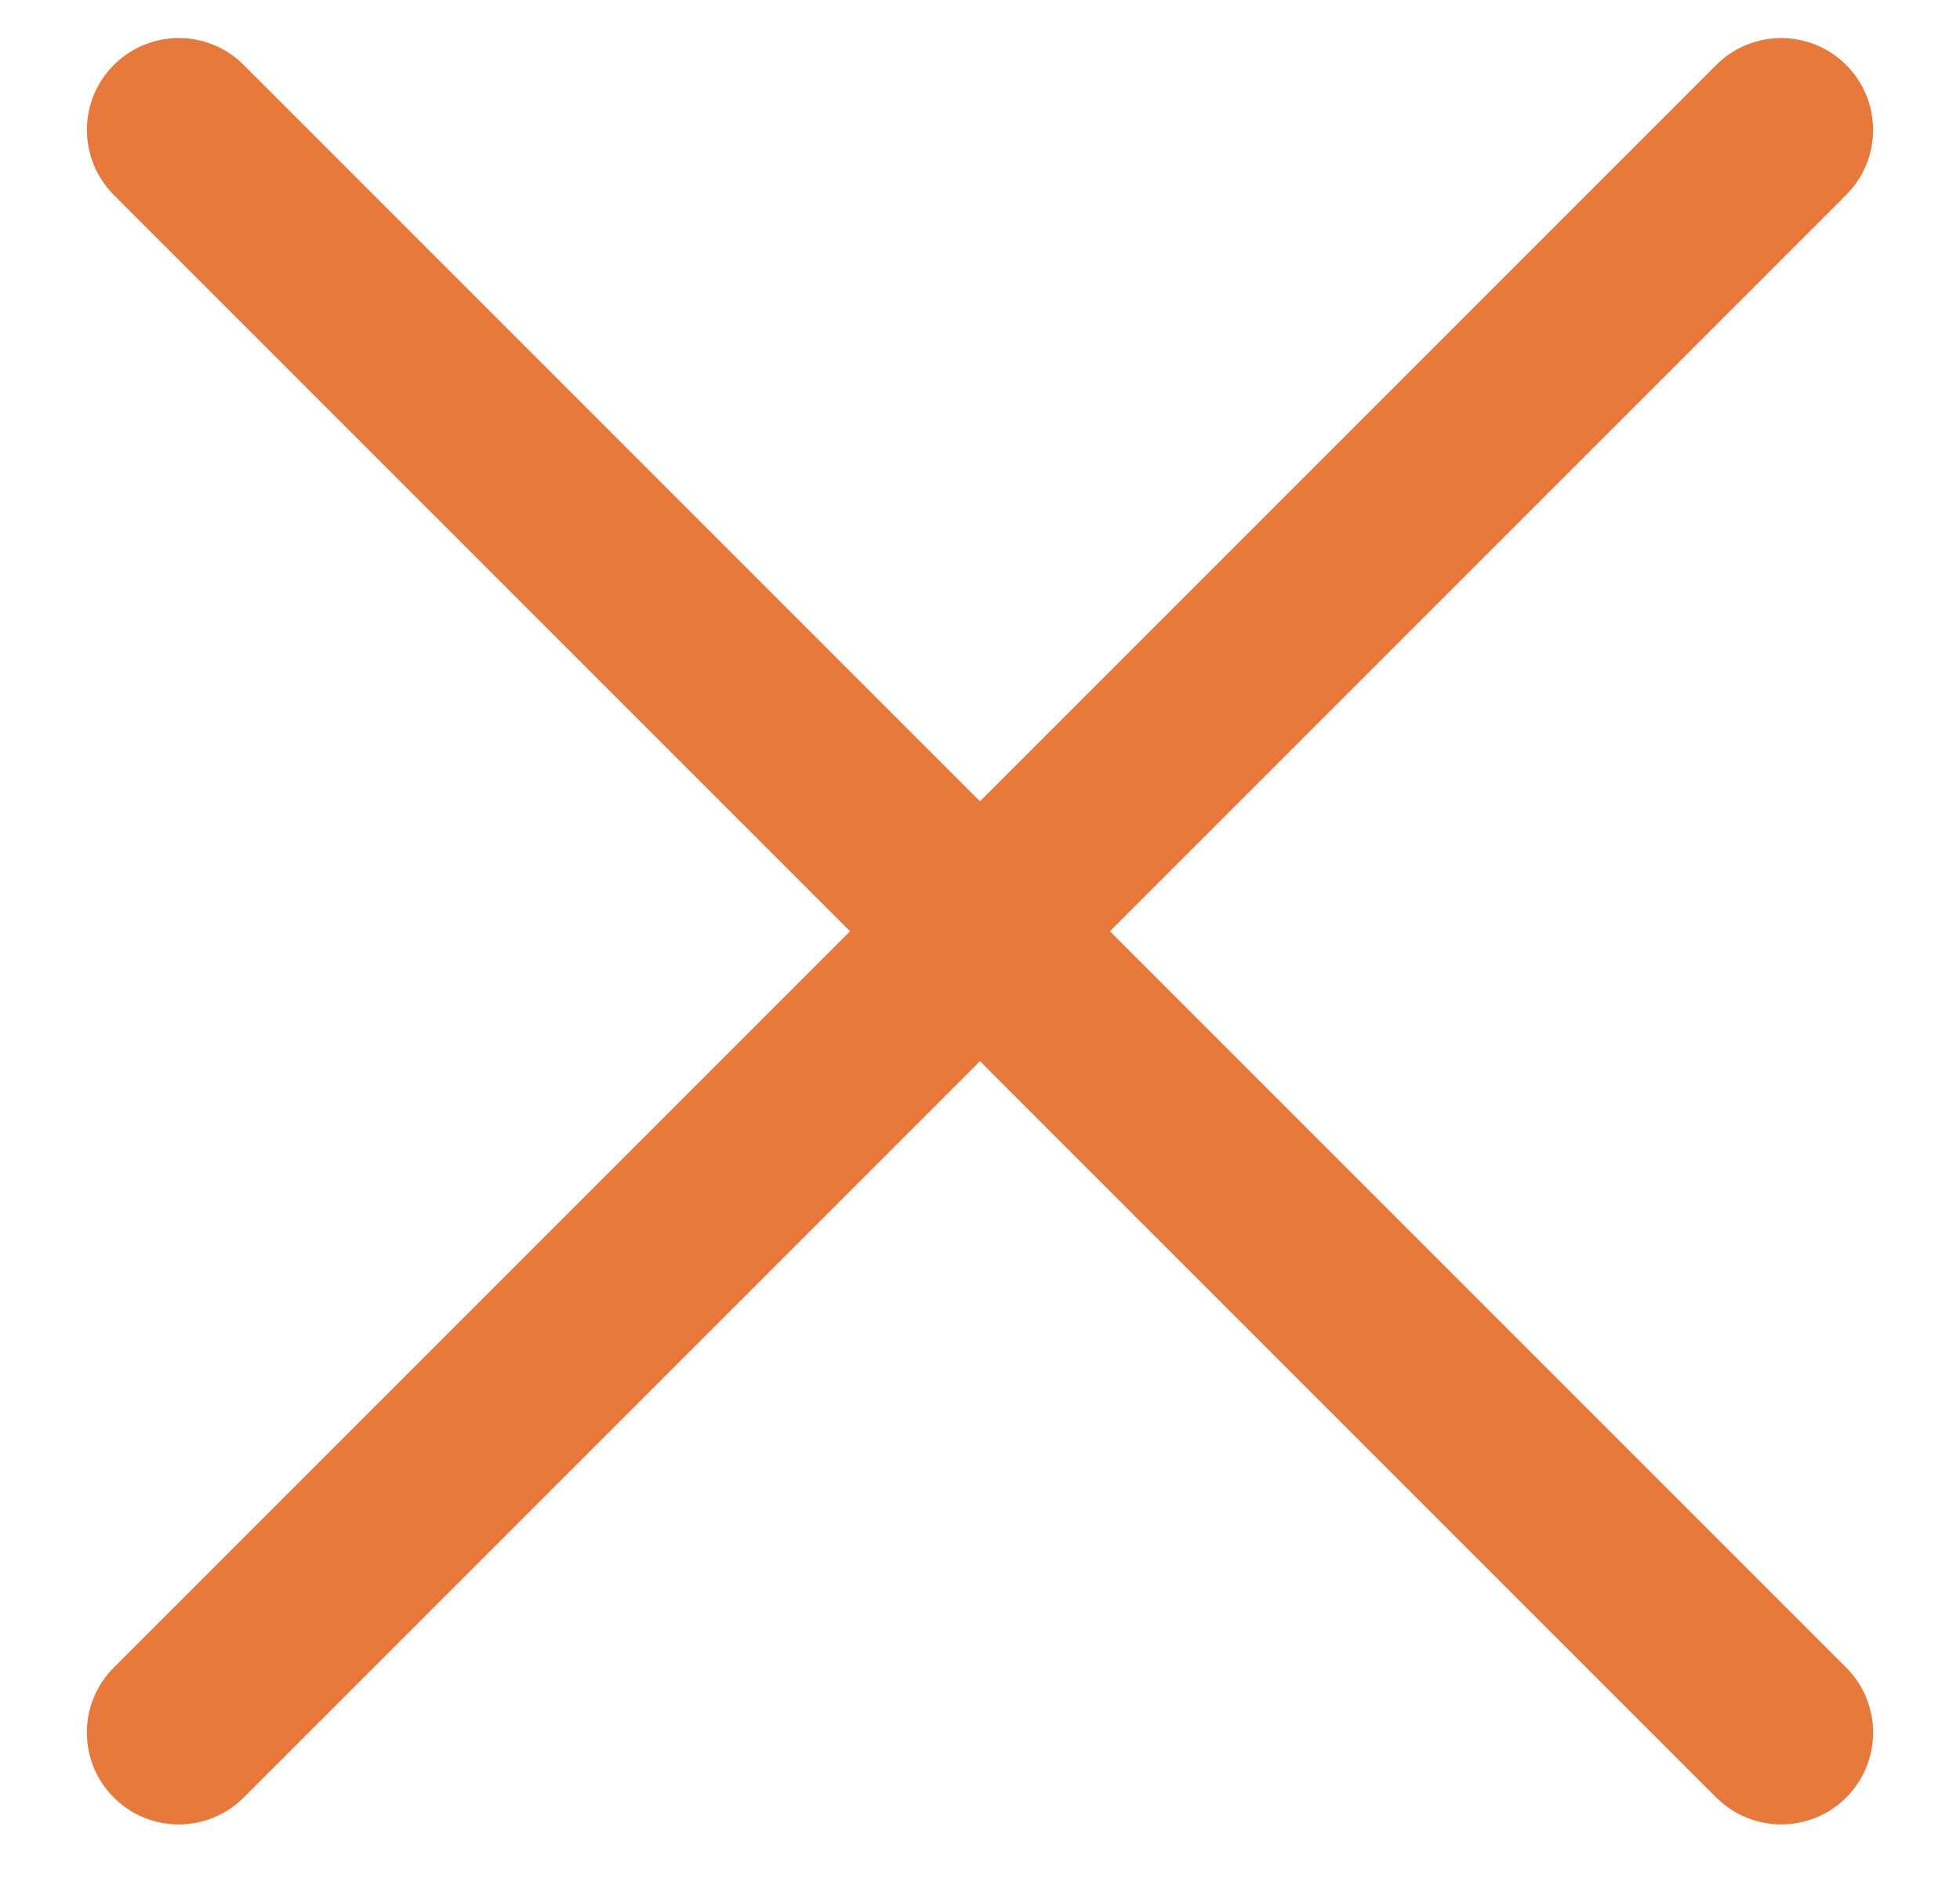
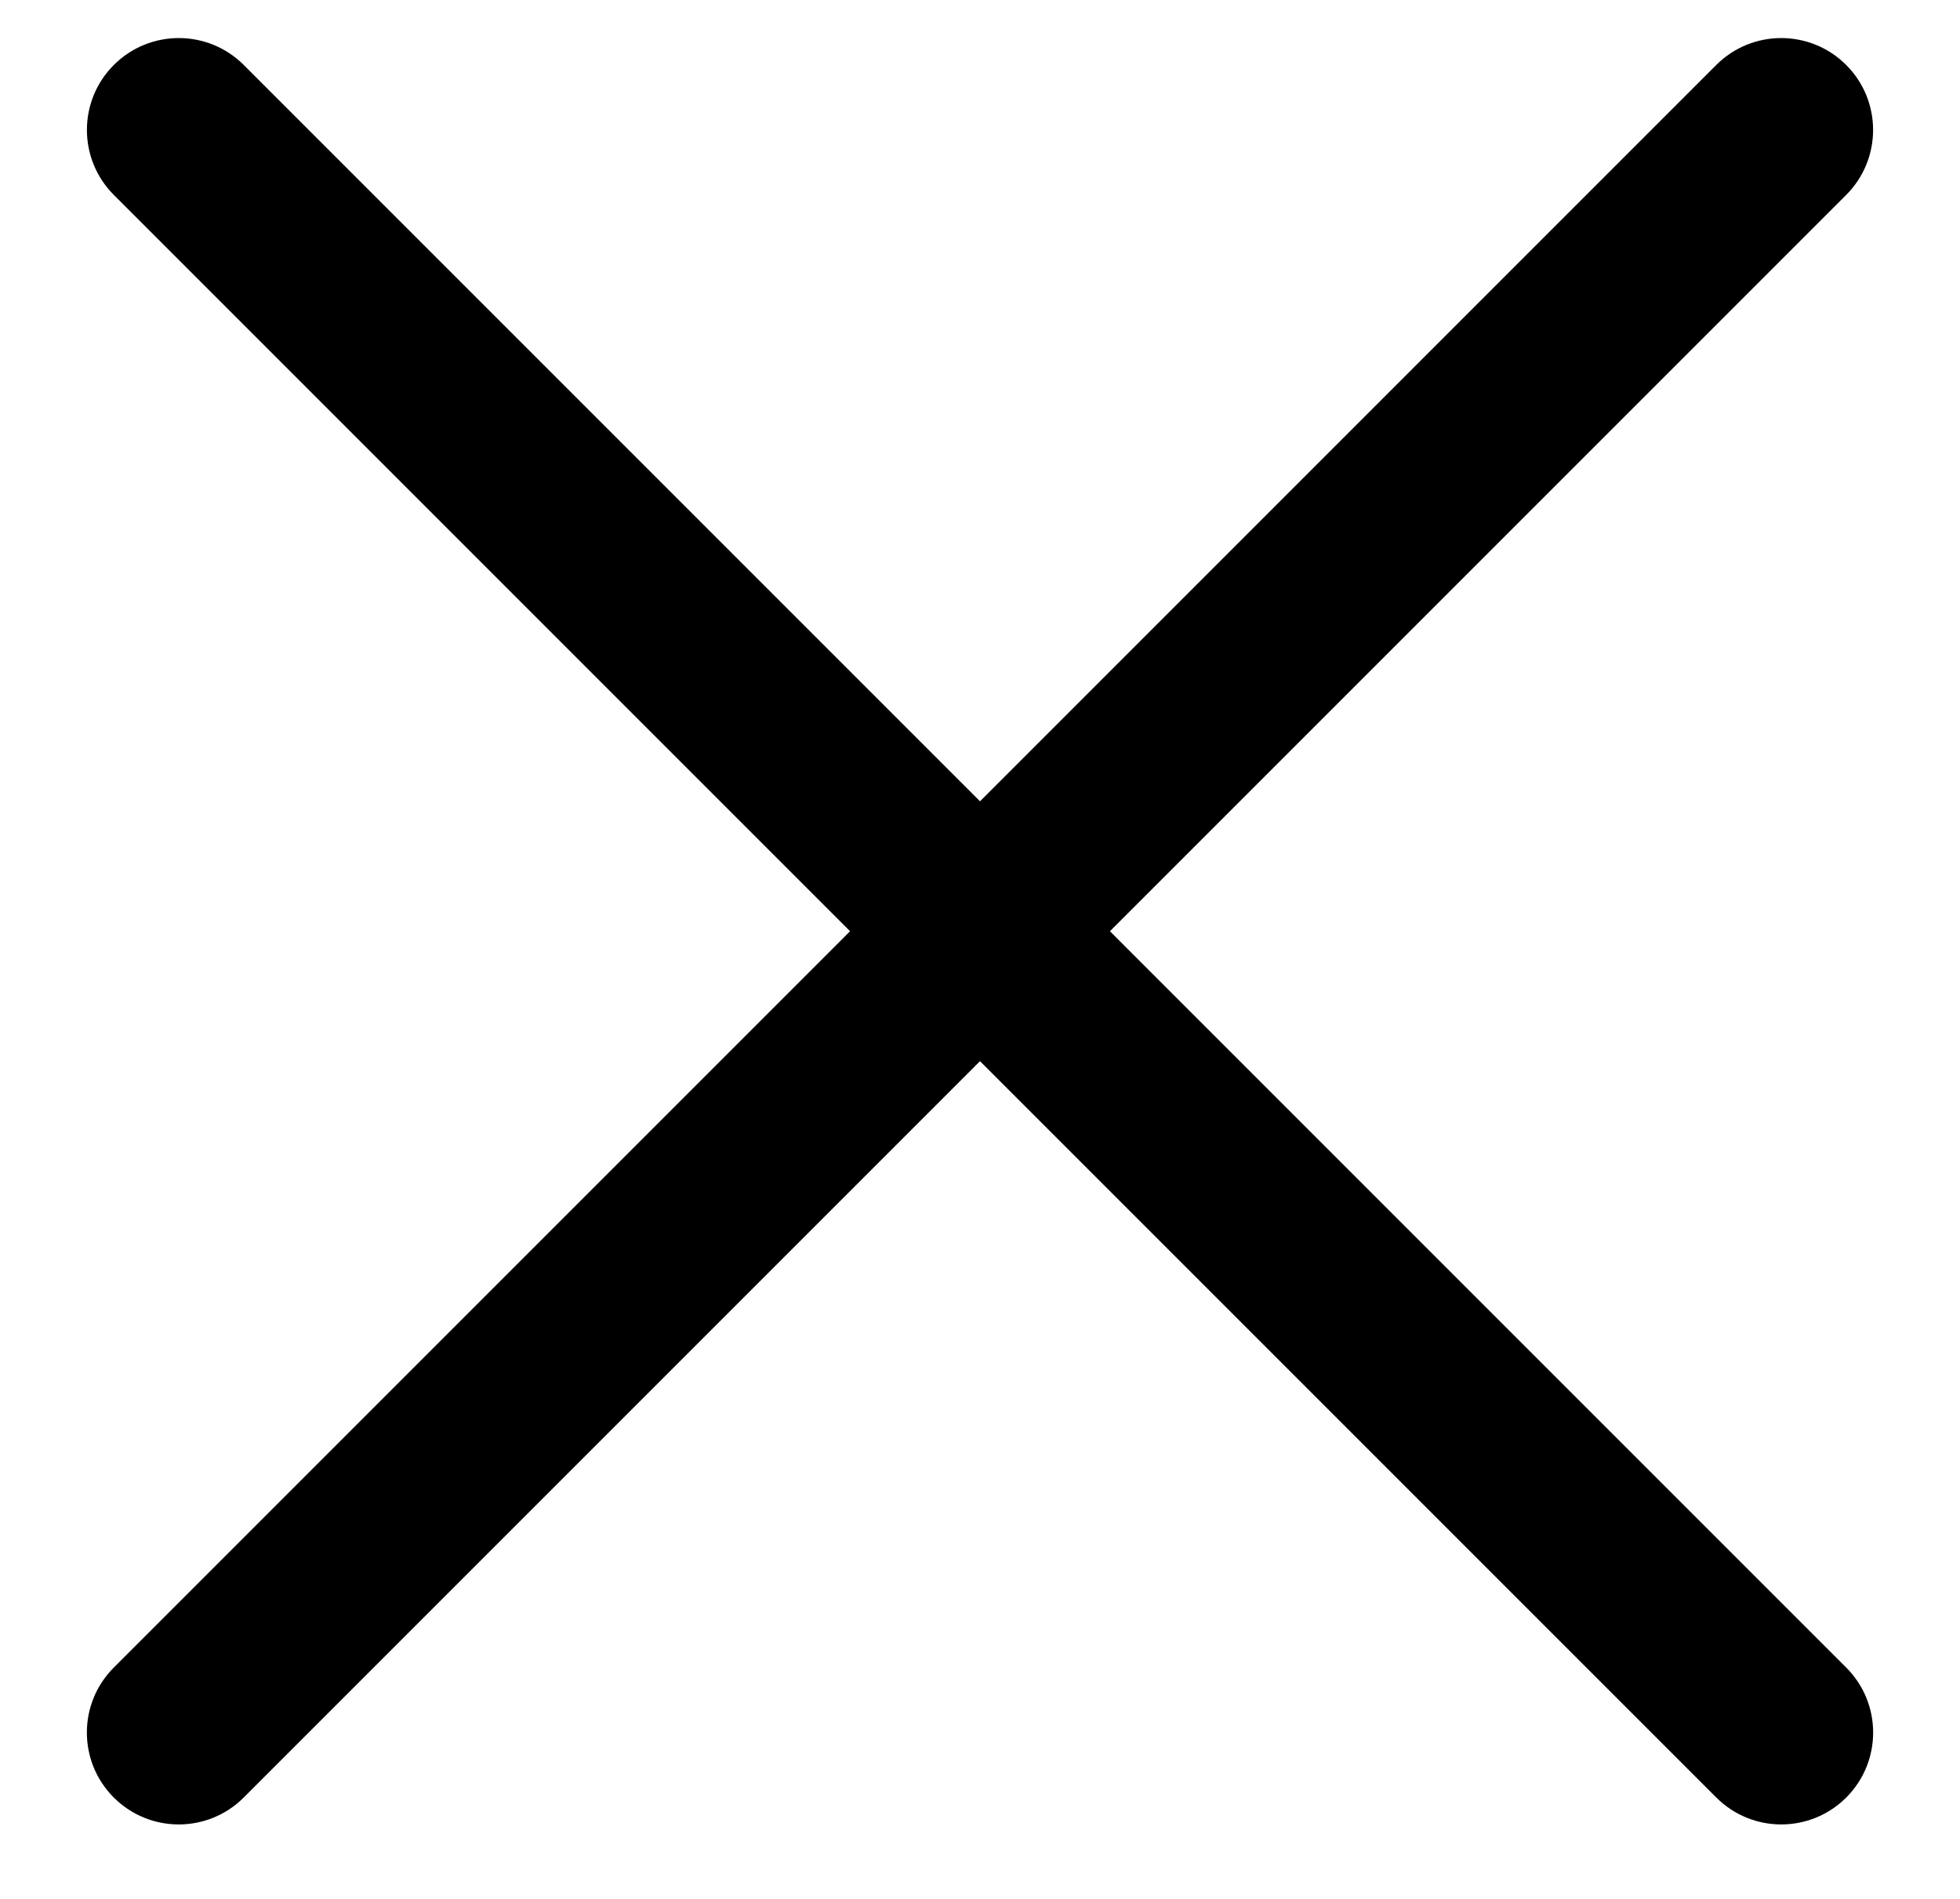
- <svg xmlns="http://www.w3.org/2000/svg" width="32" height="31" viewBox="0 0 32 31" fill="none">
-   <rect x="0.797" y="28.284" width="40" height="3" rx="1.5" transform="rotate(-45 0.797363 28.2843)" fill="#E7793C" />
-   <rect x="2.919" width="40" height="3" rx="1.5" transform="rotate(45 2.91895 0)" fill="#E7793C" />
+ <svg xmlns="http://www.w3.org/2000/svg" width="32" height="31" viewBox="0 0 32 31" fill="currentColor">
+   <rect x="0.797" y="28.284" width="40" height="3" rx="1.5" transform="rotate(-45 0.797363 28.2843)" />
+   <rect x="2.919" width="40" height="3" rx="1.5" transform="rotate(45 2.91895 0)" />
</svg>
